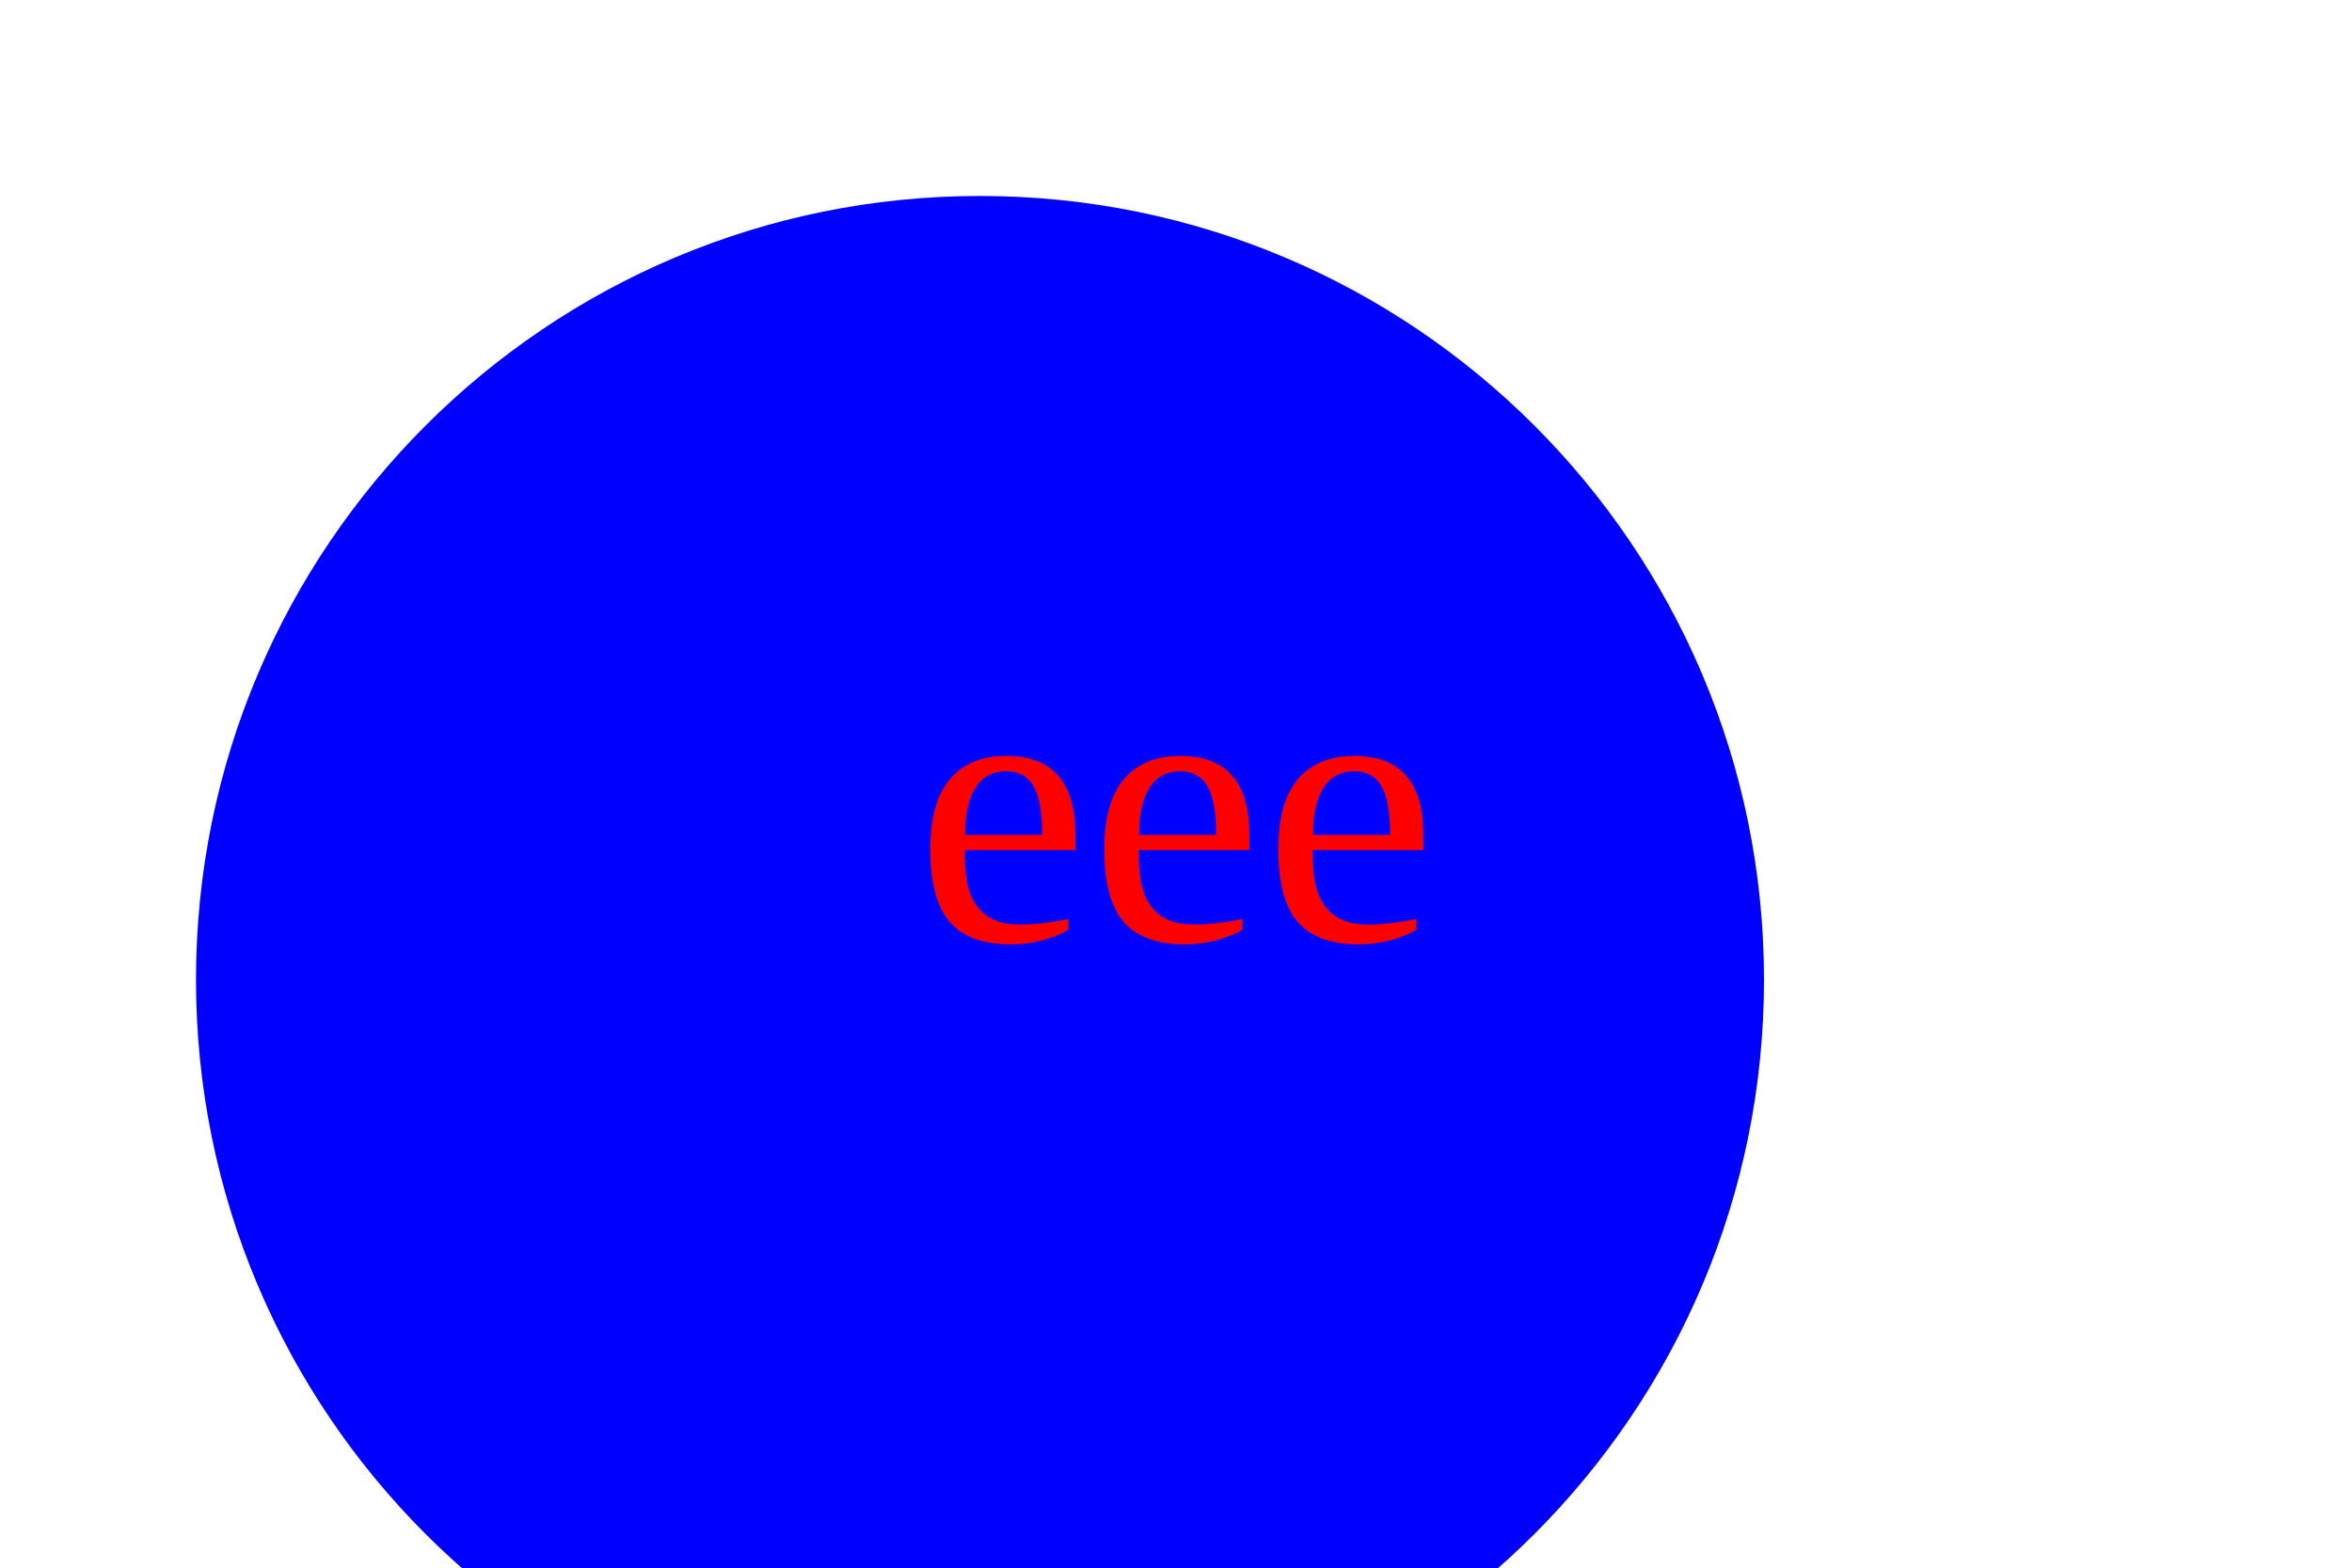
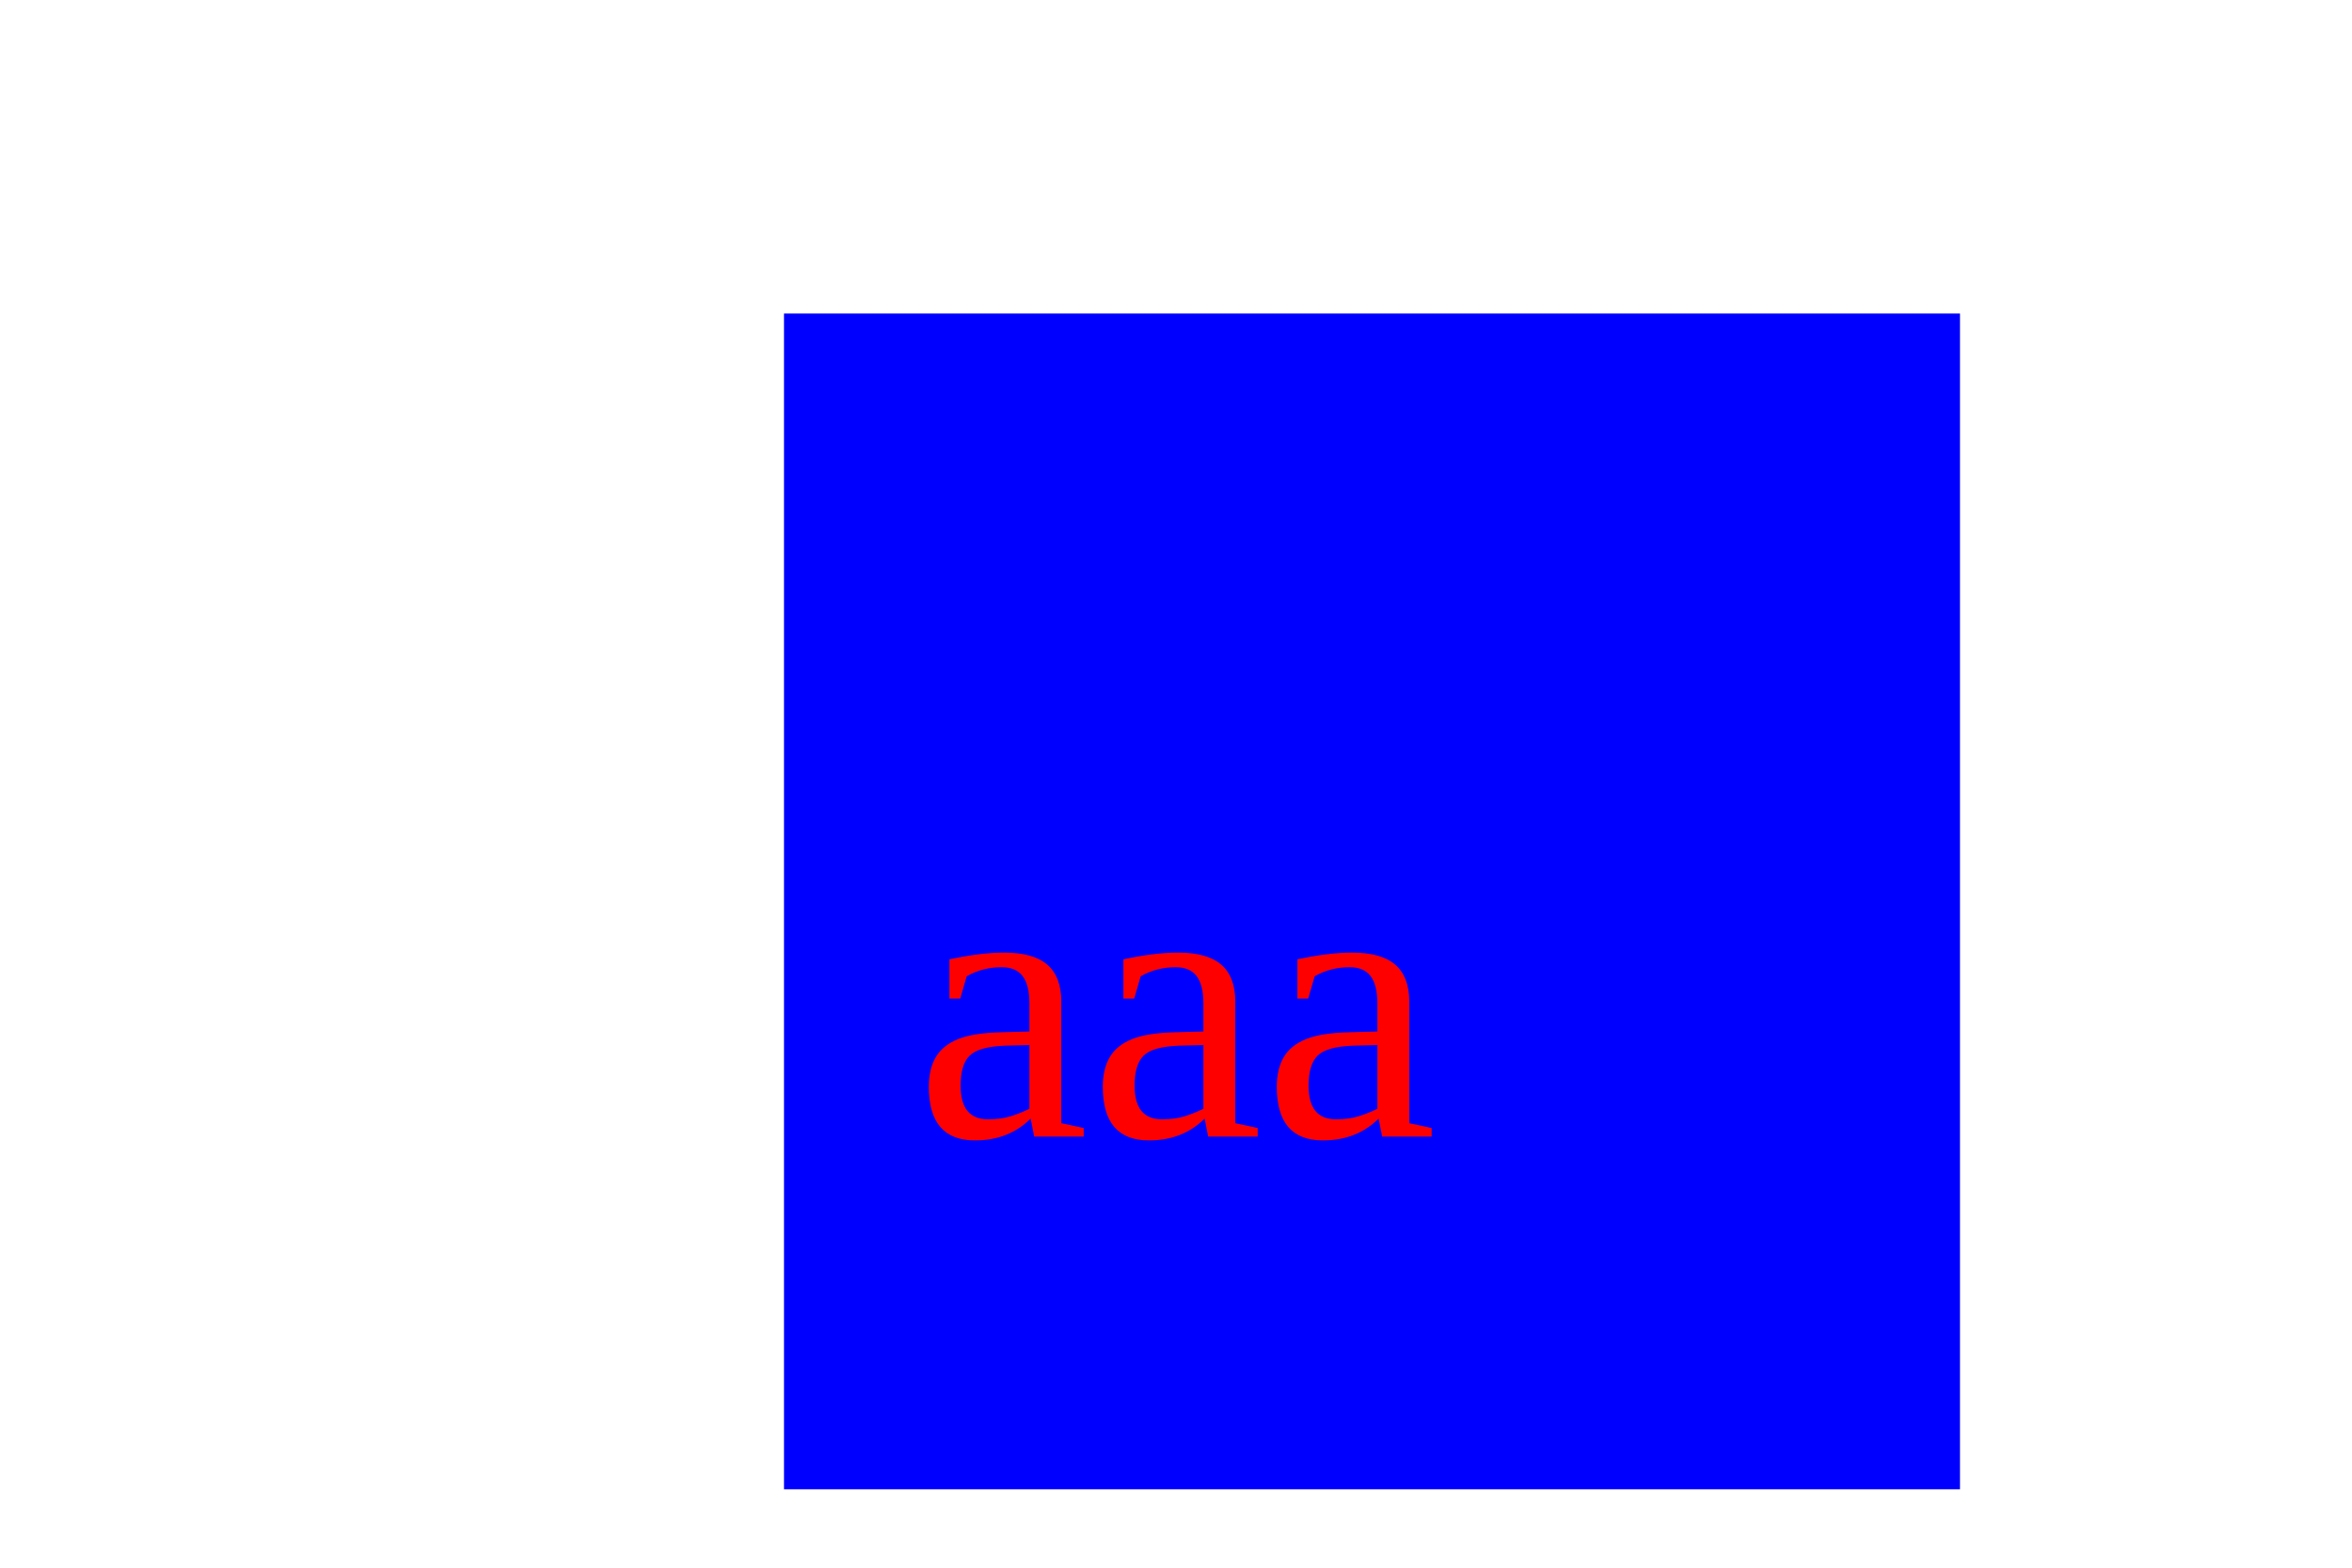
- <svg xmls="http://www.w3.org/2000/svg" width="300" height="200">
-   <circle cx="125" cy="125" r="100" fill="blue" />
-   <text x="150" y="120" font-size="50" text-anchor="middle" fill="red ">eee</text>
+ <svg xmlns="http://www.w3.org/2000/svg" width="300" height="200">
+   <rect x="100" y="40" width="150" height="150" fill="blue" />
+   <text x="150" y="145" font-size="50" text-anchor="middle" fill="red">aaa</text>
</svg>
